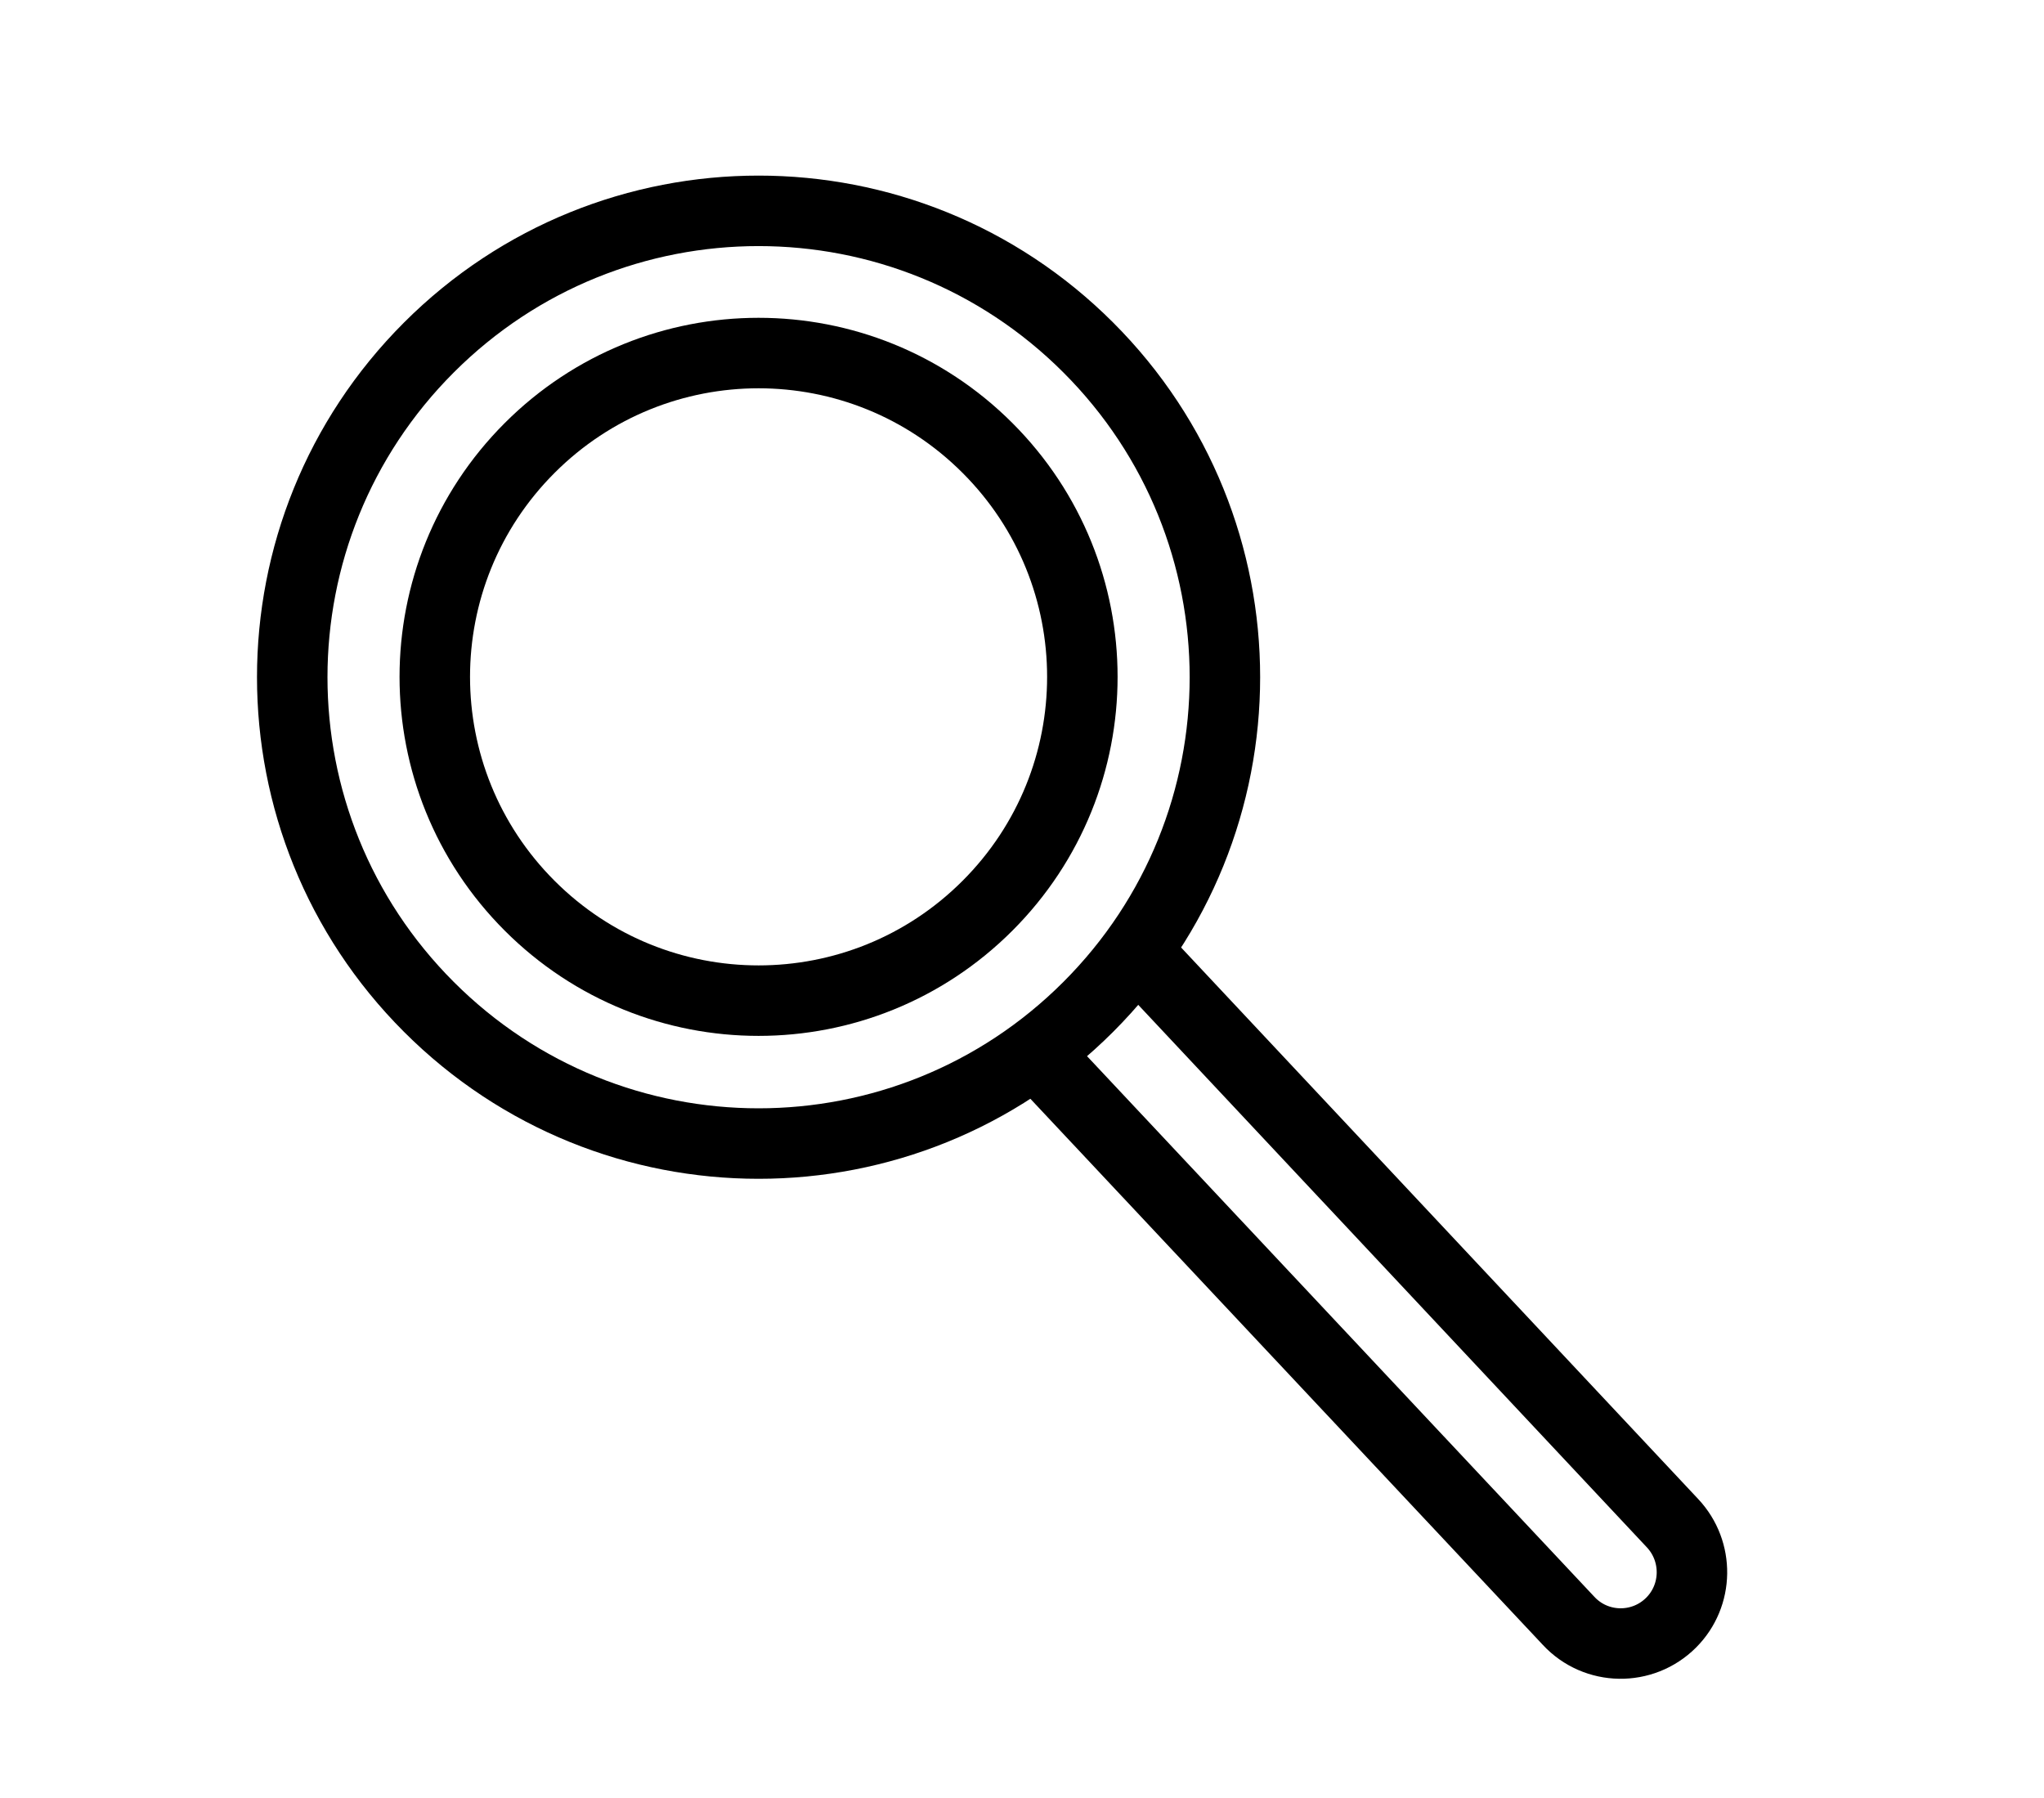
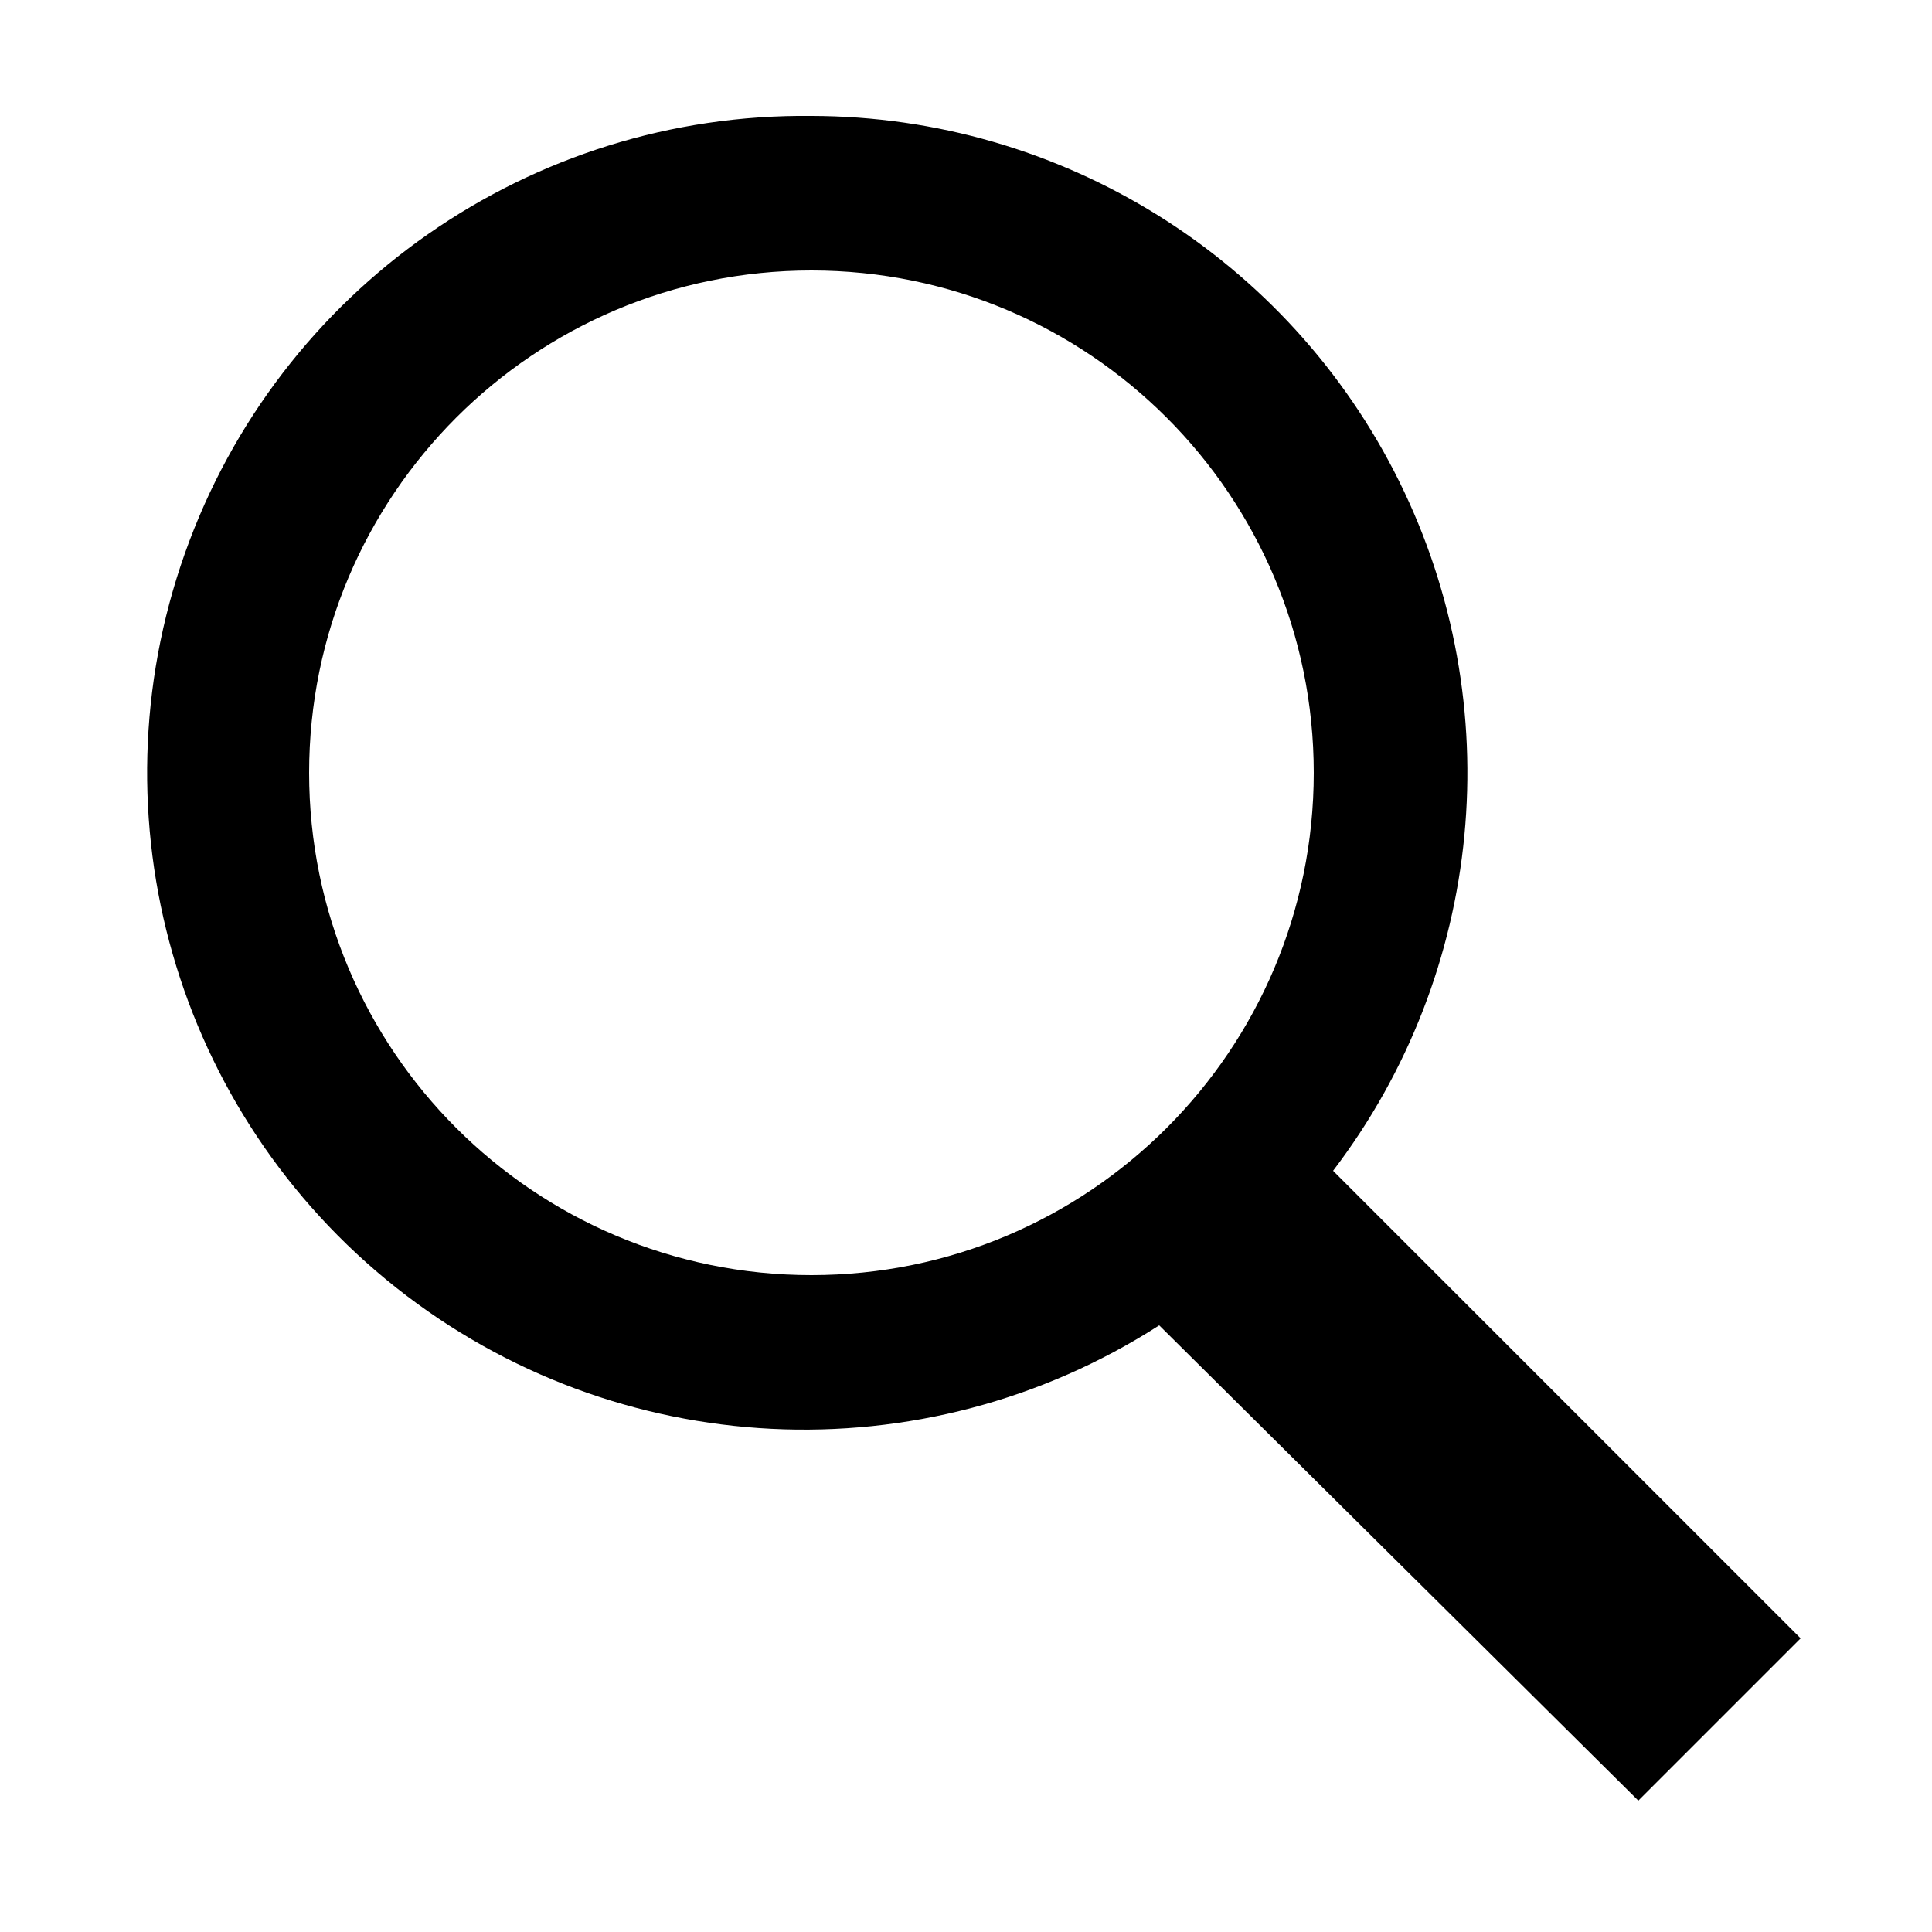
- <svg xmlns="http://www.w3.org/2000/svg" version="1.1" id="Ebene_1" x="0px" y="0px" viewBox="0 0 58 51" style="enable-background:new 0 0 58 51;" xml:space="preserve">
-   <style type="text/css">
- 	.st0{fill:none;stroke:#000000;stroke-width:2;}
- </style>
-   <path class="st0" d="M29.11,29.58l15.4,16.41c0.78,0.84,2.1,0.86,2.91,0.05h0c0.77-0.77,0.79-2.02,0.04-2.82L31.98,26.71" />
-   <path class="st0" d="M12.17,9.86C7,15.03,7,23.4,12.17,28.57c5.17,5.17,13.54,5.17,18.71,0c5.17-5.17,5.17-13.54,0-18.71  C25.71,4.69,17.34,4.69,12.17,9.86z" />
-   <path class="st0" d="M15.03,12.71c-3.59,3.59-3.59,9.4,0,12.99c3.59,3.59,9.4,3.59,12.99,0c3.59-3.59,3.59-9.4,0-12.99  C24.43,9.12,18.62,9.12,15.03,12.71z" />
+ <svg xmlns="http://www.w3.org/2000/svg" fill="currentColor" viewBox="0 0 50 50">
+   <path d="M21 3a17 17 0 1 0 9 31.3l12.4 12.3 4.2-4.2-12.1-12.1A17 17 0 0 0 21 3Zm0 4a13 13 0 1 1 0 26 13 13 0 1 1 0-26Z" />
</svg>
